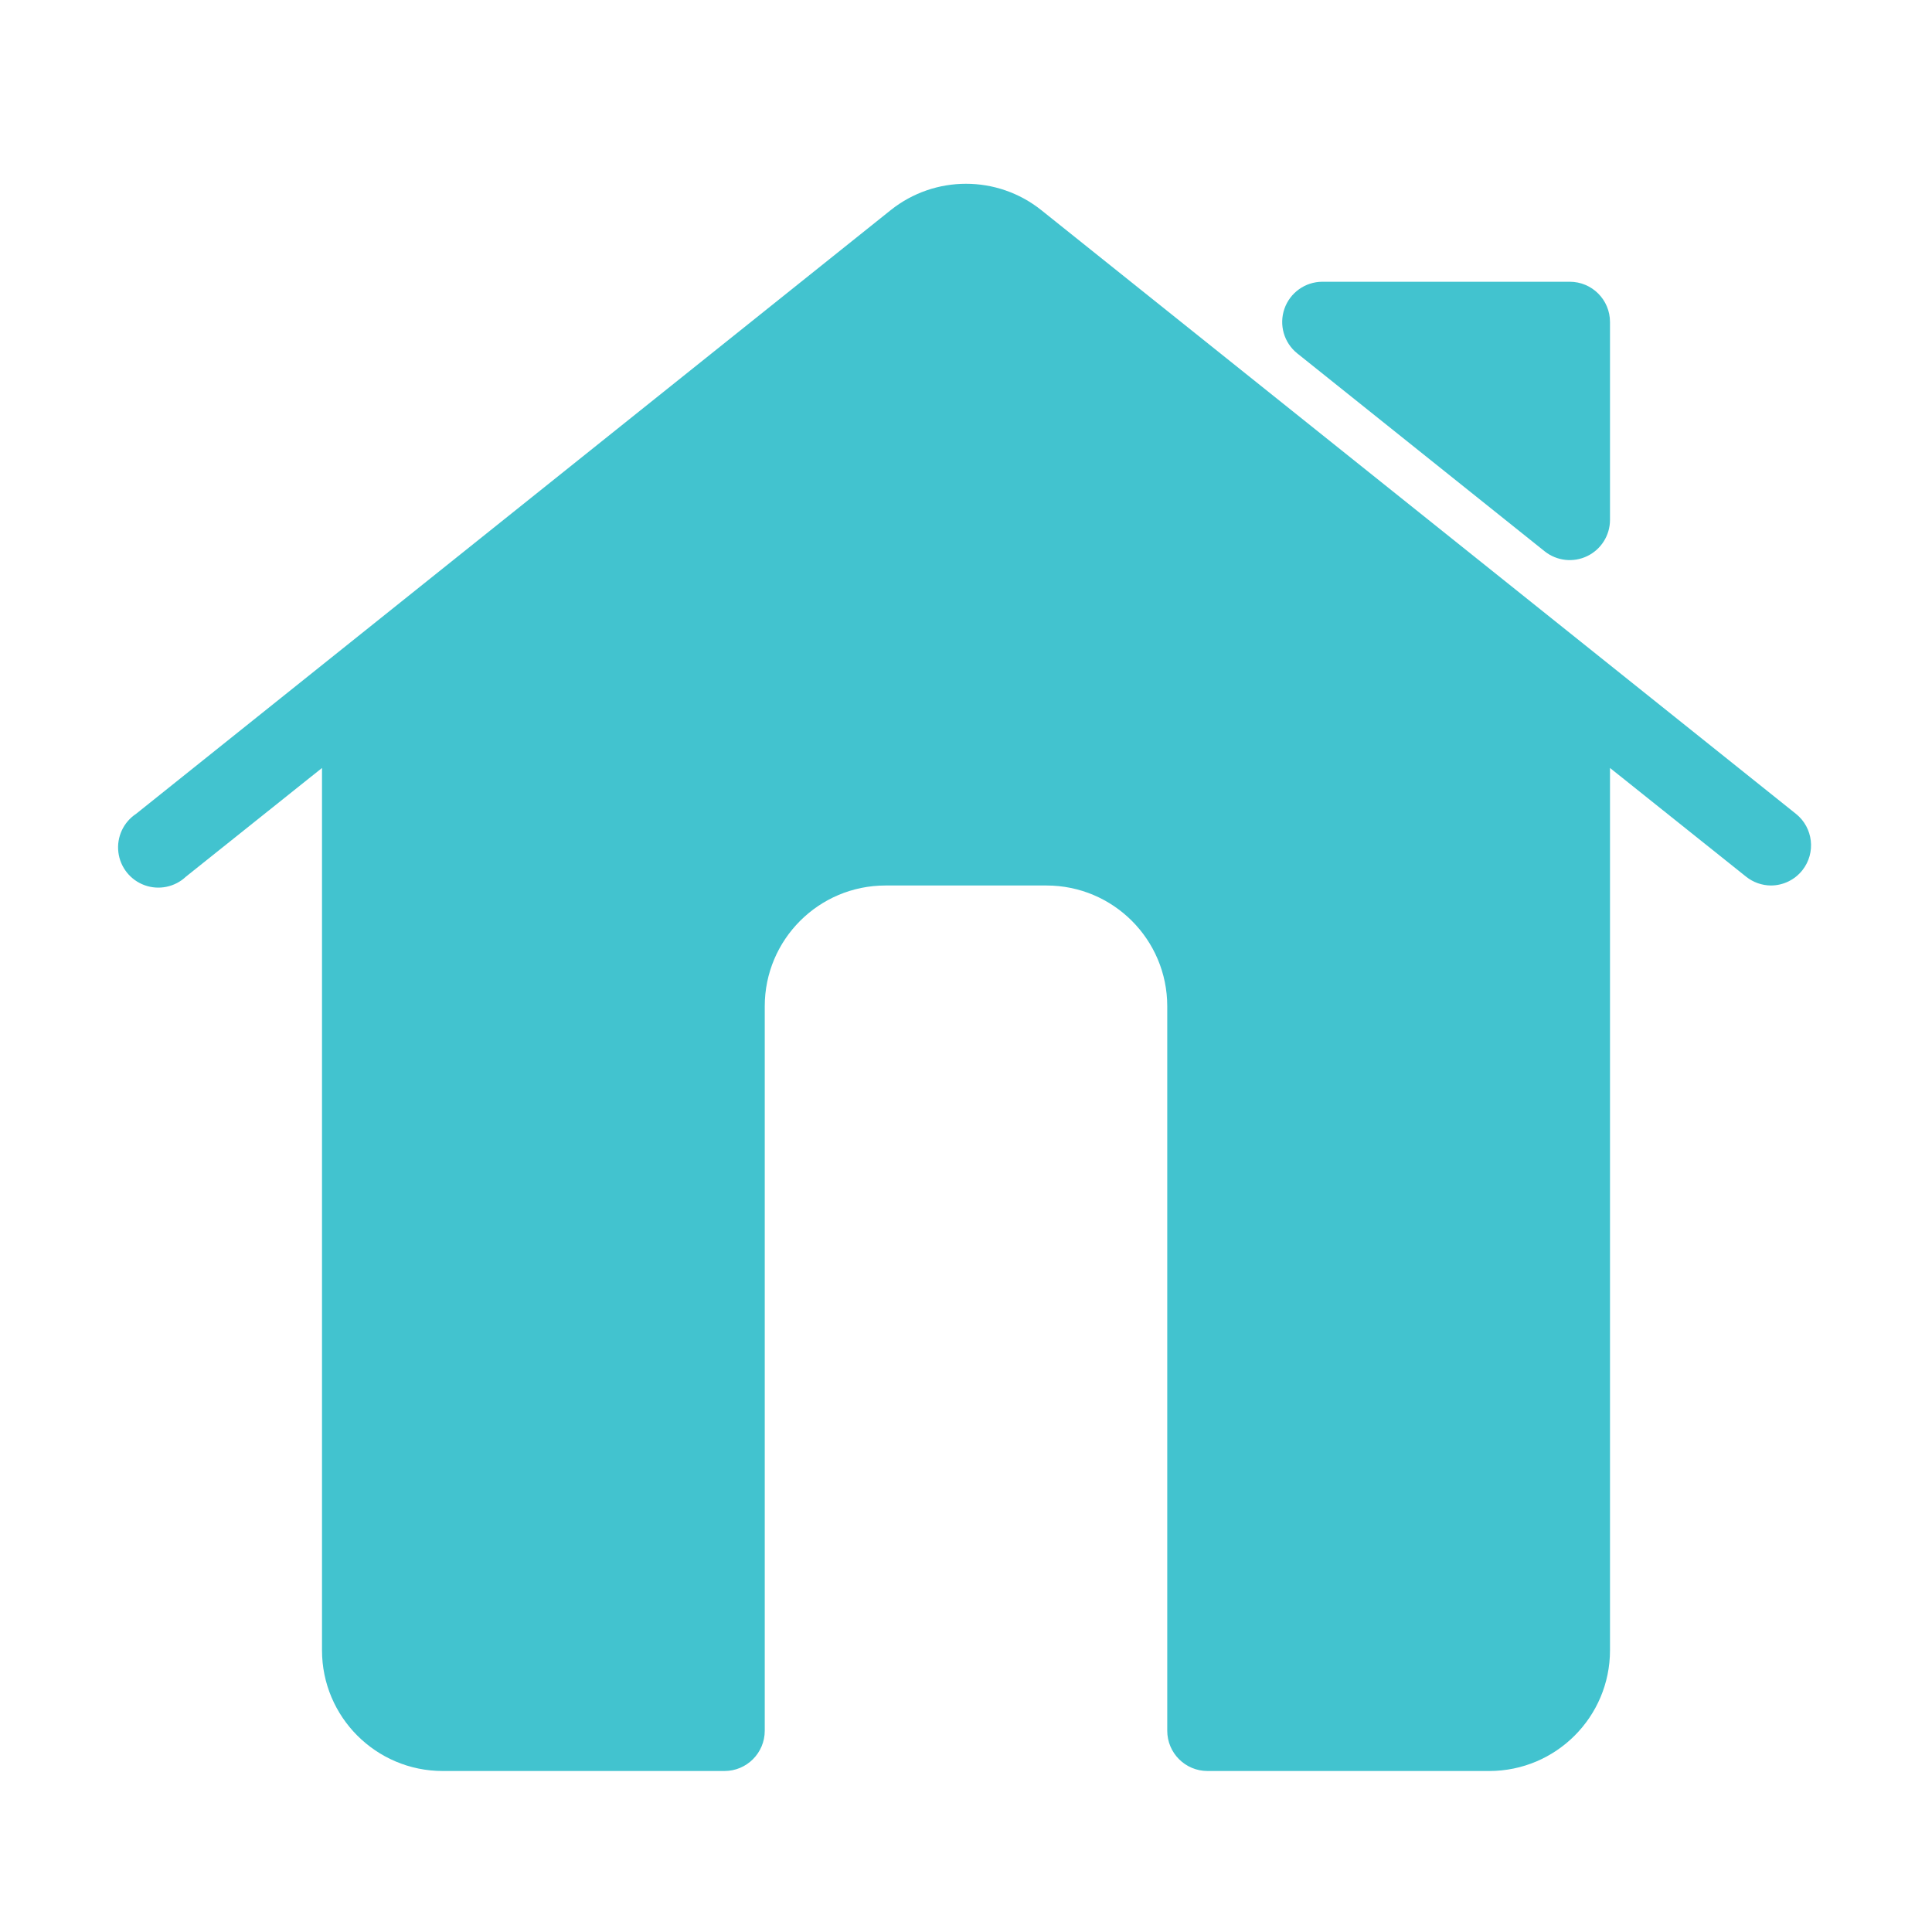
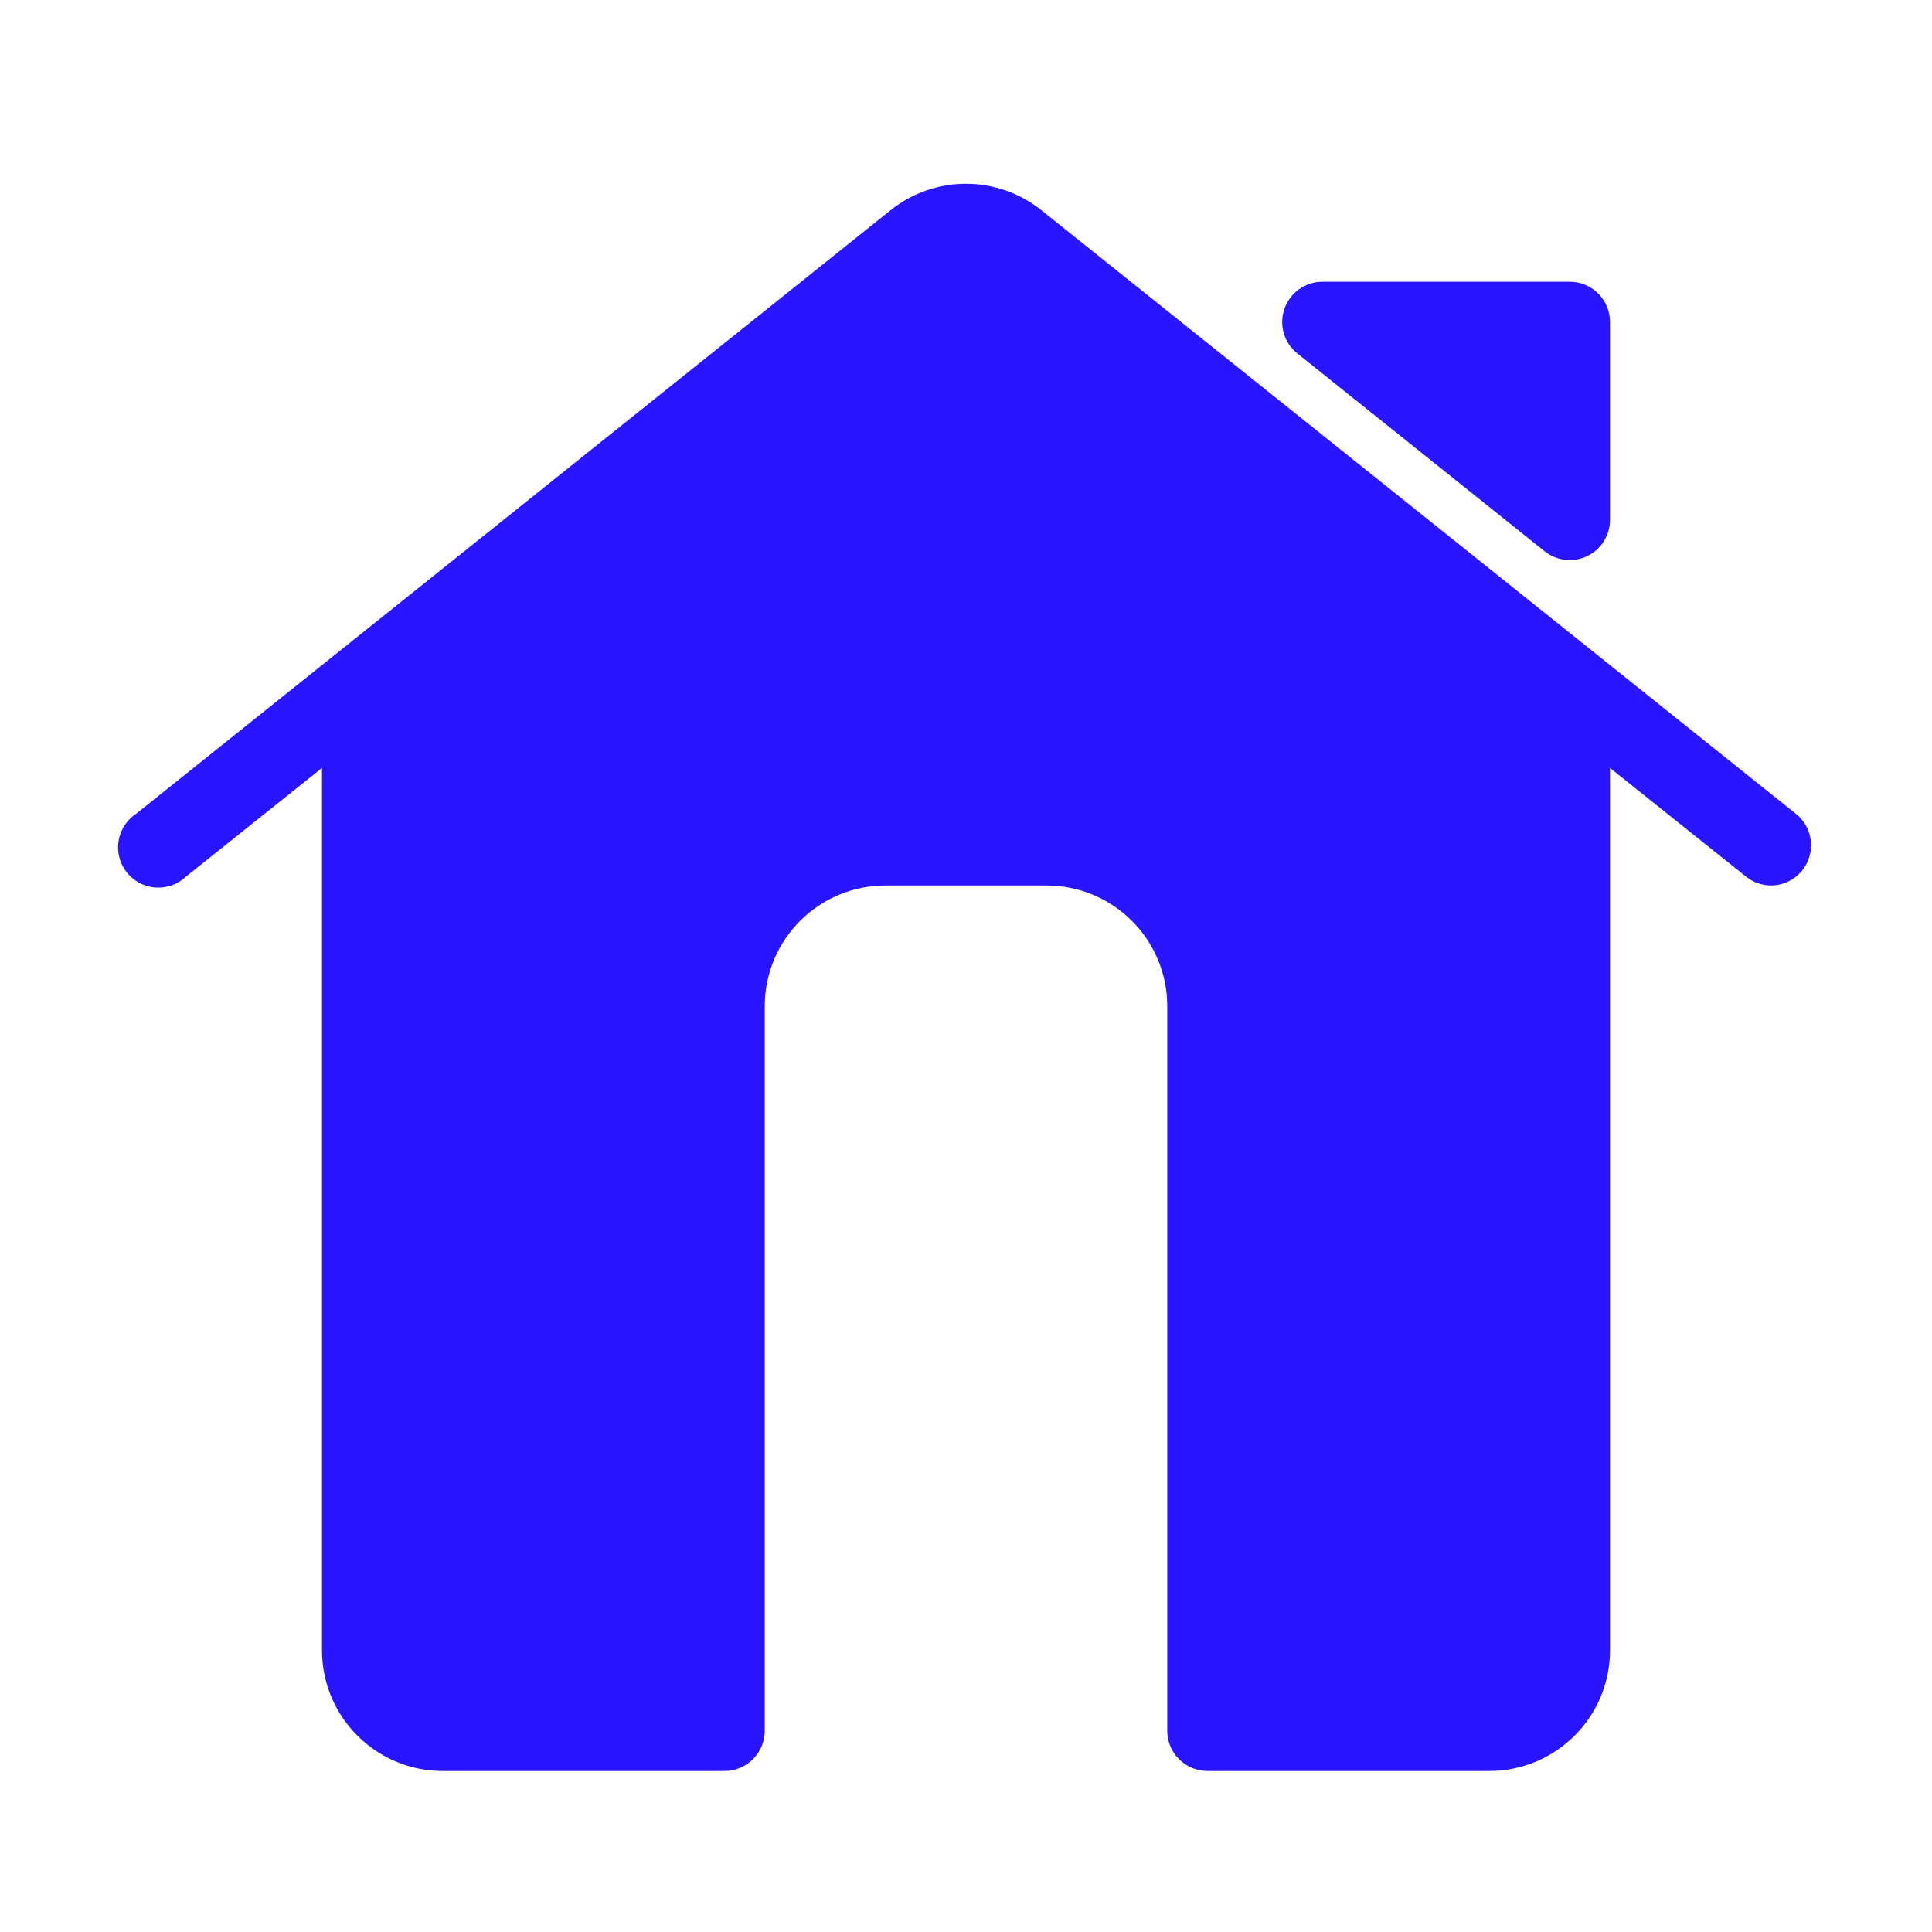
<svg xmlns="http://www.w3.org/2000/svg" data-name="Layer 1" viewBox="0 0 48 48">
-   <path fill="#42c3cf" d="M44.62 20.22l-18.75-15a3 3 0 0 0-3.74 0l-18.75 15a1 1 0 1 0 1.24 1.56L8 19.08V41a3 3 0 0 0 3 3h7a1 1 0 0 0 1-1V25a3 3 0 0 1 3-3h4a3 3 0 0 1 3 3V43a1 1 0 0 0 1 1h7a3 3 0 0 0 3-3V19.08l3.38 2.7A1 1 0 0 0 44 22a1 1 0 0 0 .78-.38A1 1 0 0 0 44.62 20.22zM38.38 13.7A1 1 0 0 0 40 12.92V8a1 1 0 0 0-1-1H32.85a1 1 0 0 0-.62 1.78z" />
+   <path fill="#2915FF" d="M44.62 20.22l-18.75-15a3 3 0 0 0-3.74 0l-18.75 15a1 1 0 1 0 1.24 1.56L8 19.08V41a3 3 0 0 0 3 3h7a1 1 0 0 0 1-1V25a3 3 0 0 1 3-3h4a3 3 0 0 1 3 3V43a1 1 0 0 0 1 1h7a3 3 0 0 0 3-3V19.08l3.38 2.7A1 1 0 0 0 44 22a1 1 0 0 0 .78-.38A1 1 0 0 0 44.62 20.22zM38.38 13.7A1 1 0 0 0 40 12.92V8a1 1 0 0 0-1-1H32.85a1 1 0 0 0-.62 1.78z" />
</svg>
